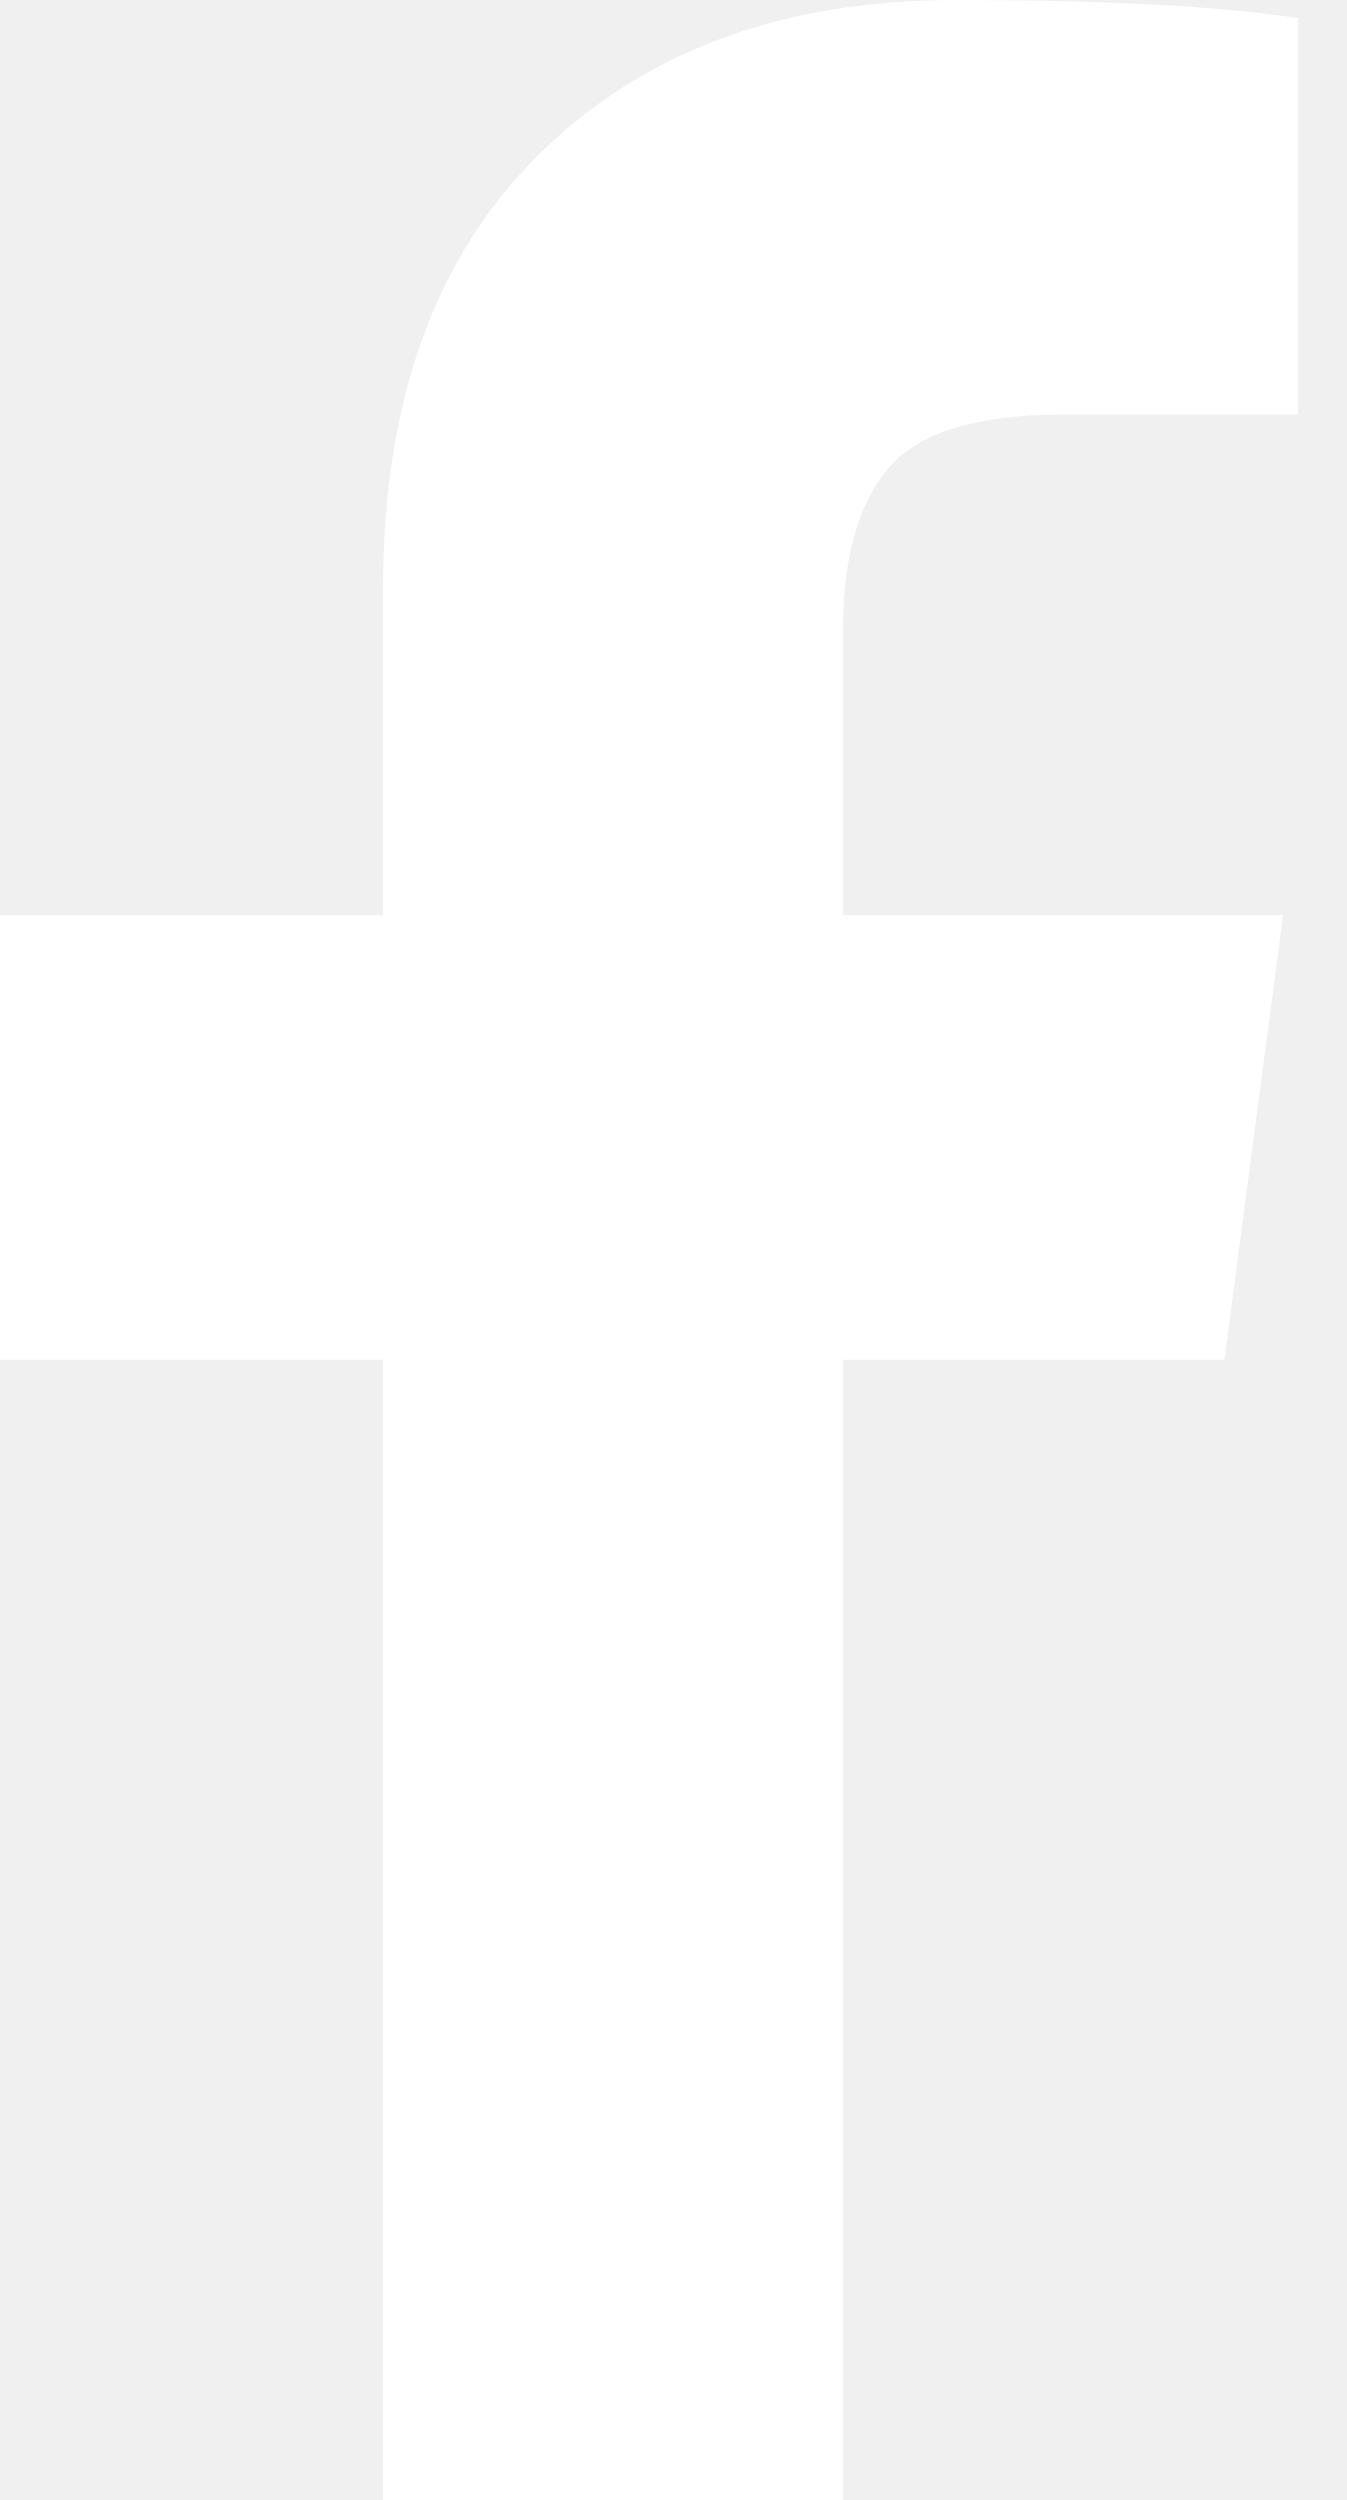
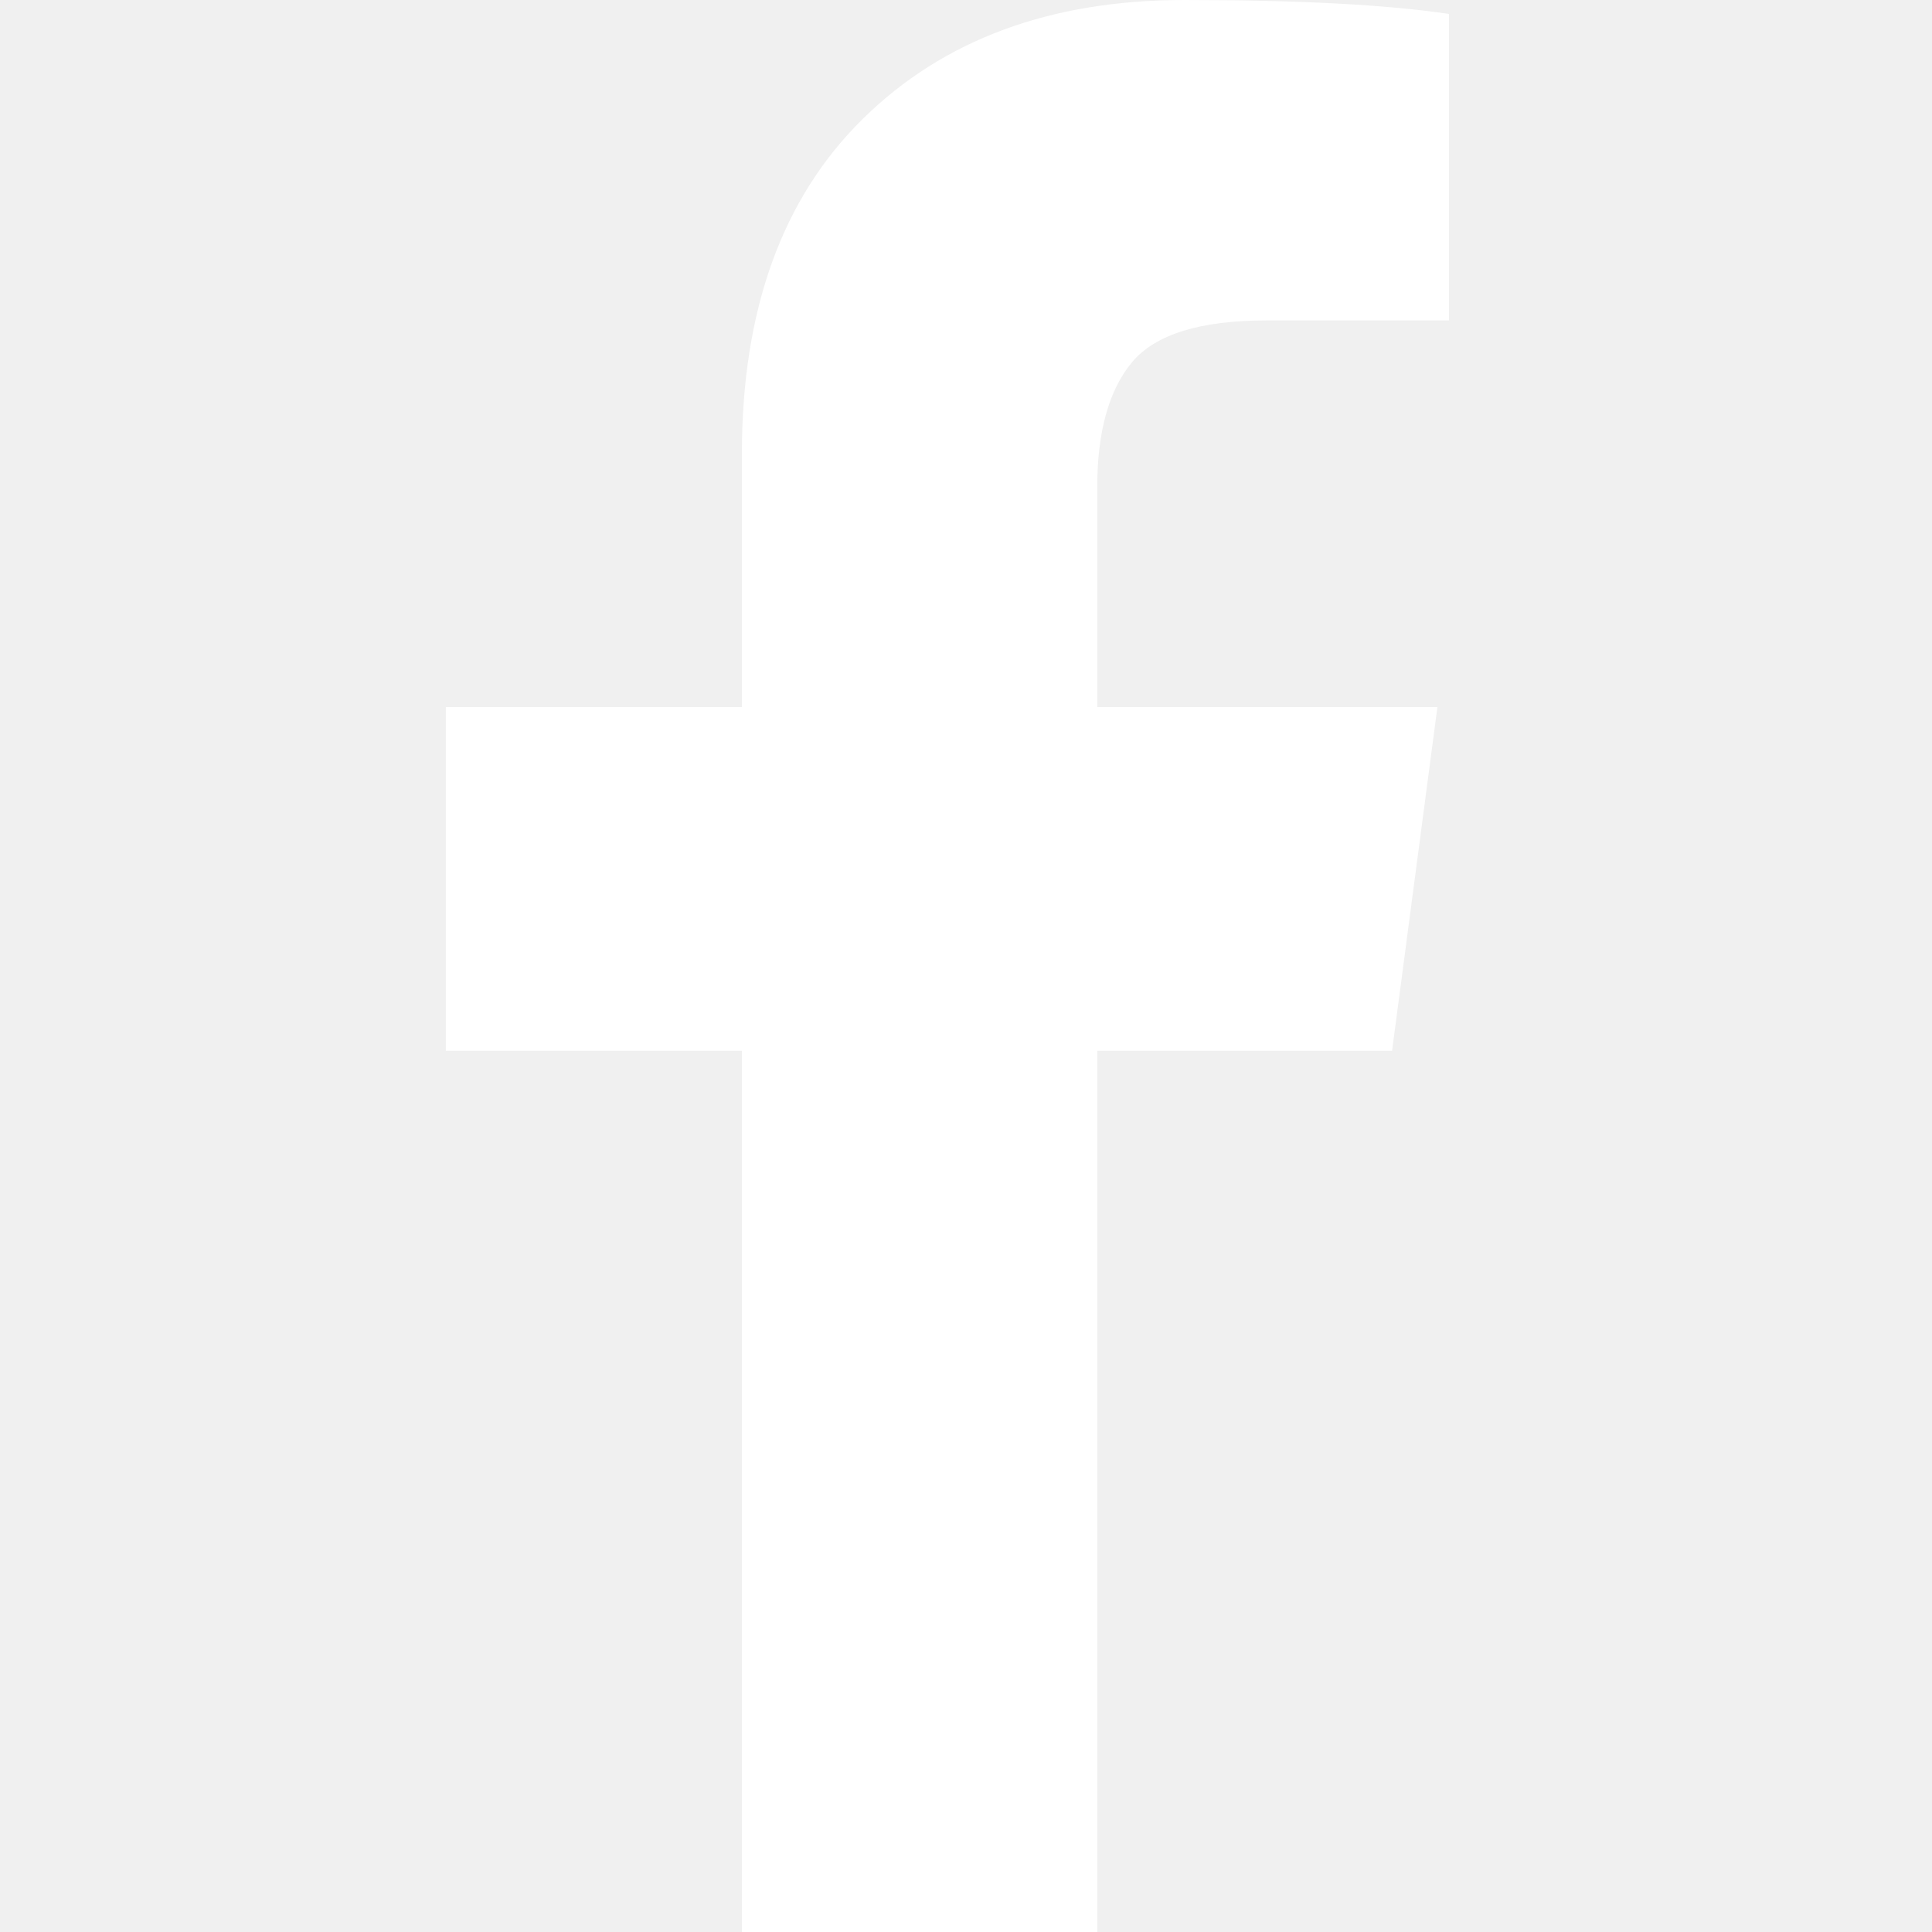
- <svg xmlns="http://www.w3.org/2000/svg" width="14" height="26" viewBox="0 0 14 26" fill="none">
+ <svg xmlns="http://www.w3.org/2000/svg" width="16" height="16" viewBox="0 0 14 26" fill="none">
  <path d="M13.5 0.188V4.312H11.047C10.151 4.312 9.547 4.5 9.234 4.875C8.922 5.25 8.766 5.812 8.766 6.562V9.516H13.344L12.734 14.141H8.766V26H3.984V14.141H0V9.516H3.984V6.109C3.984 4.172 4.526 2.669 5.609 1.602C6.693 0.534 8.135 0 9.938 0C11.469 0 12.656 0.062 13.5 0.188Z" fill="white" />
</svg>
